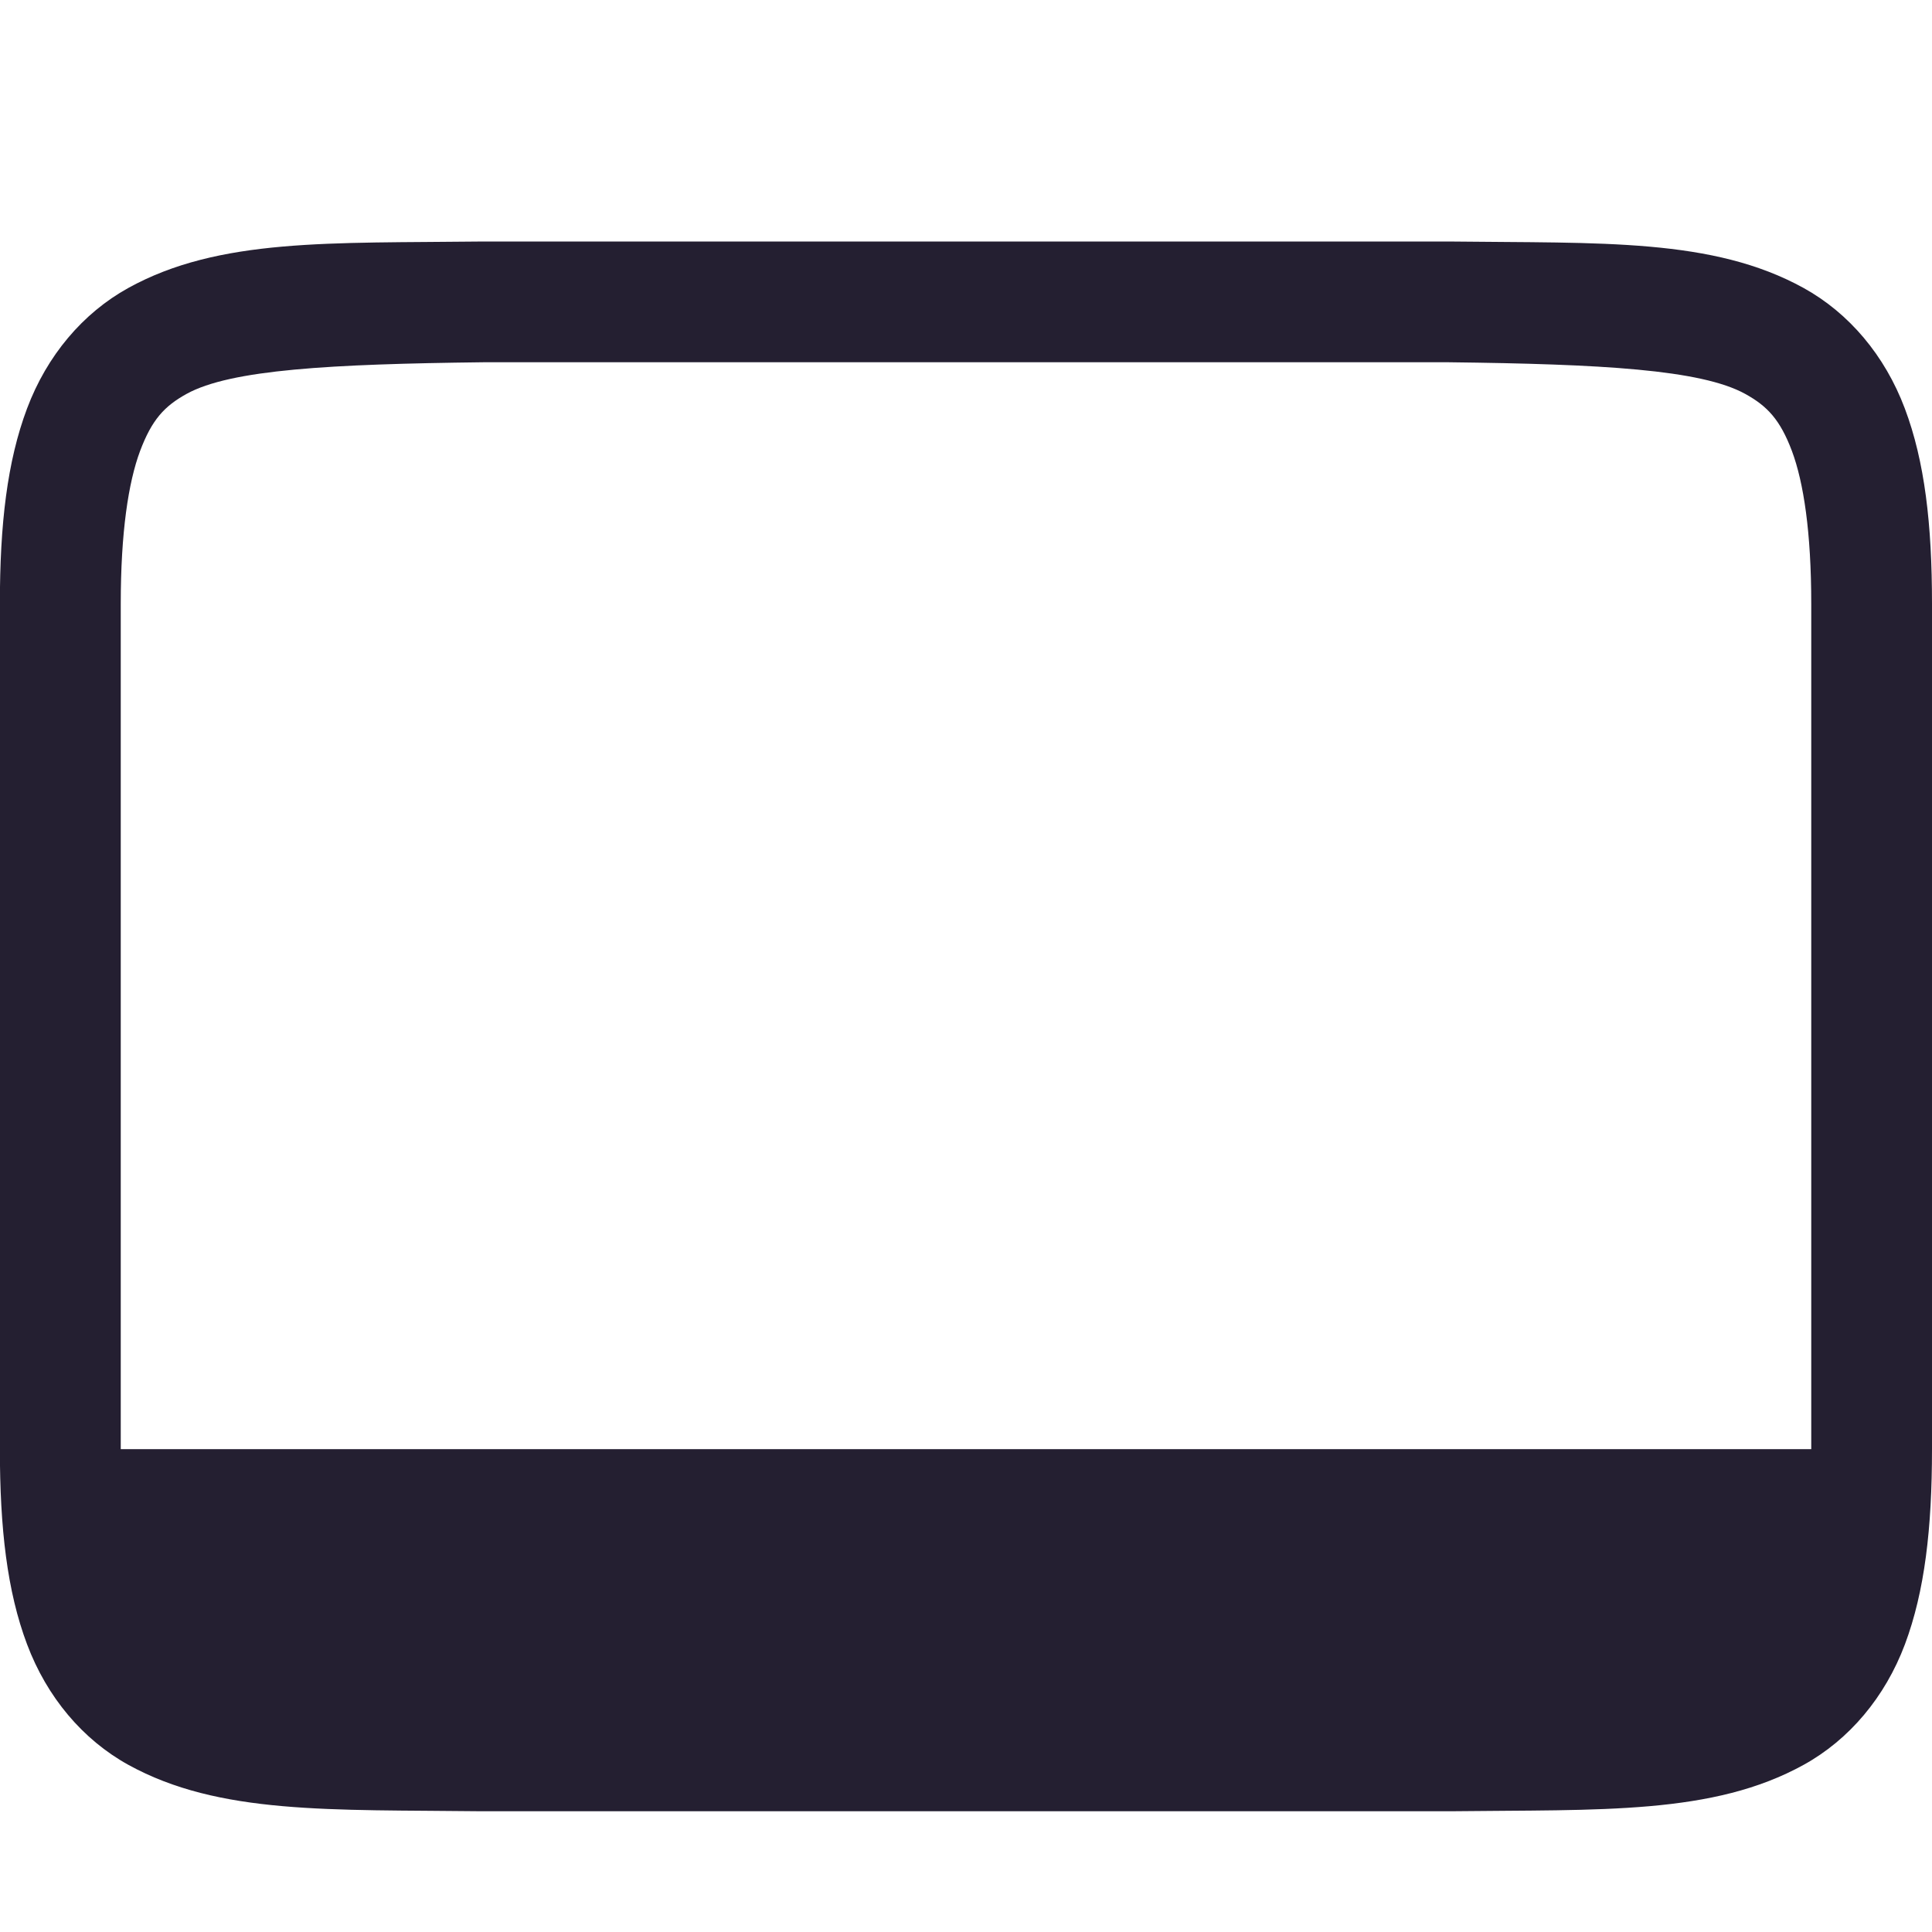
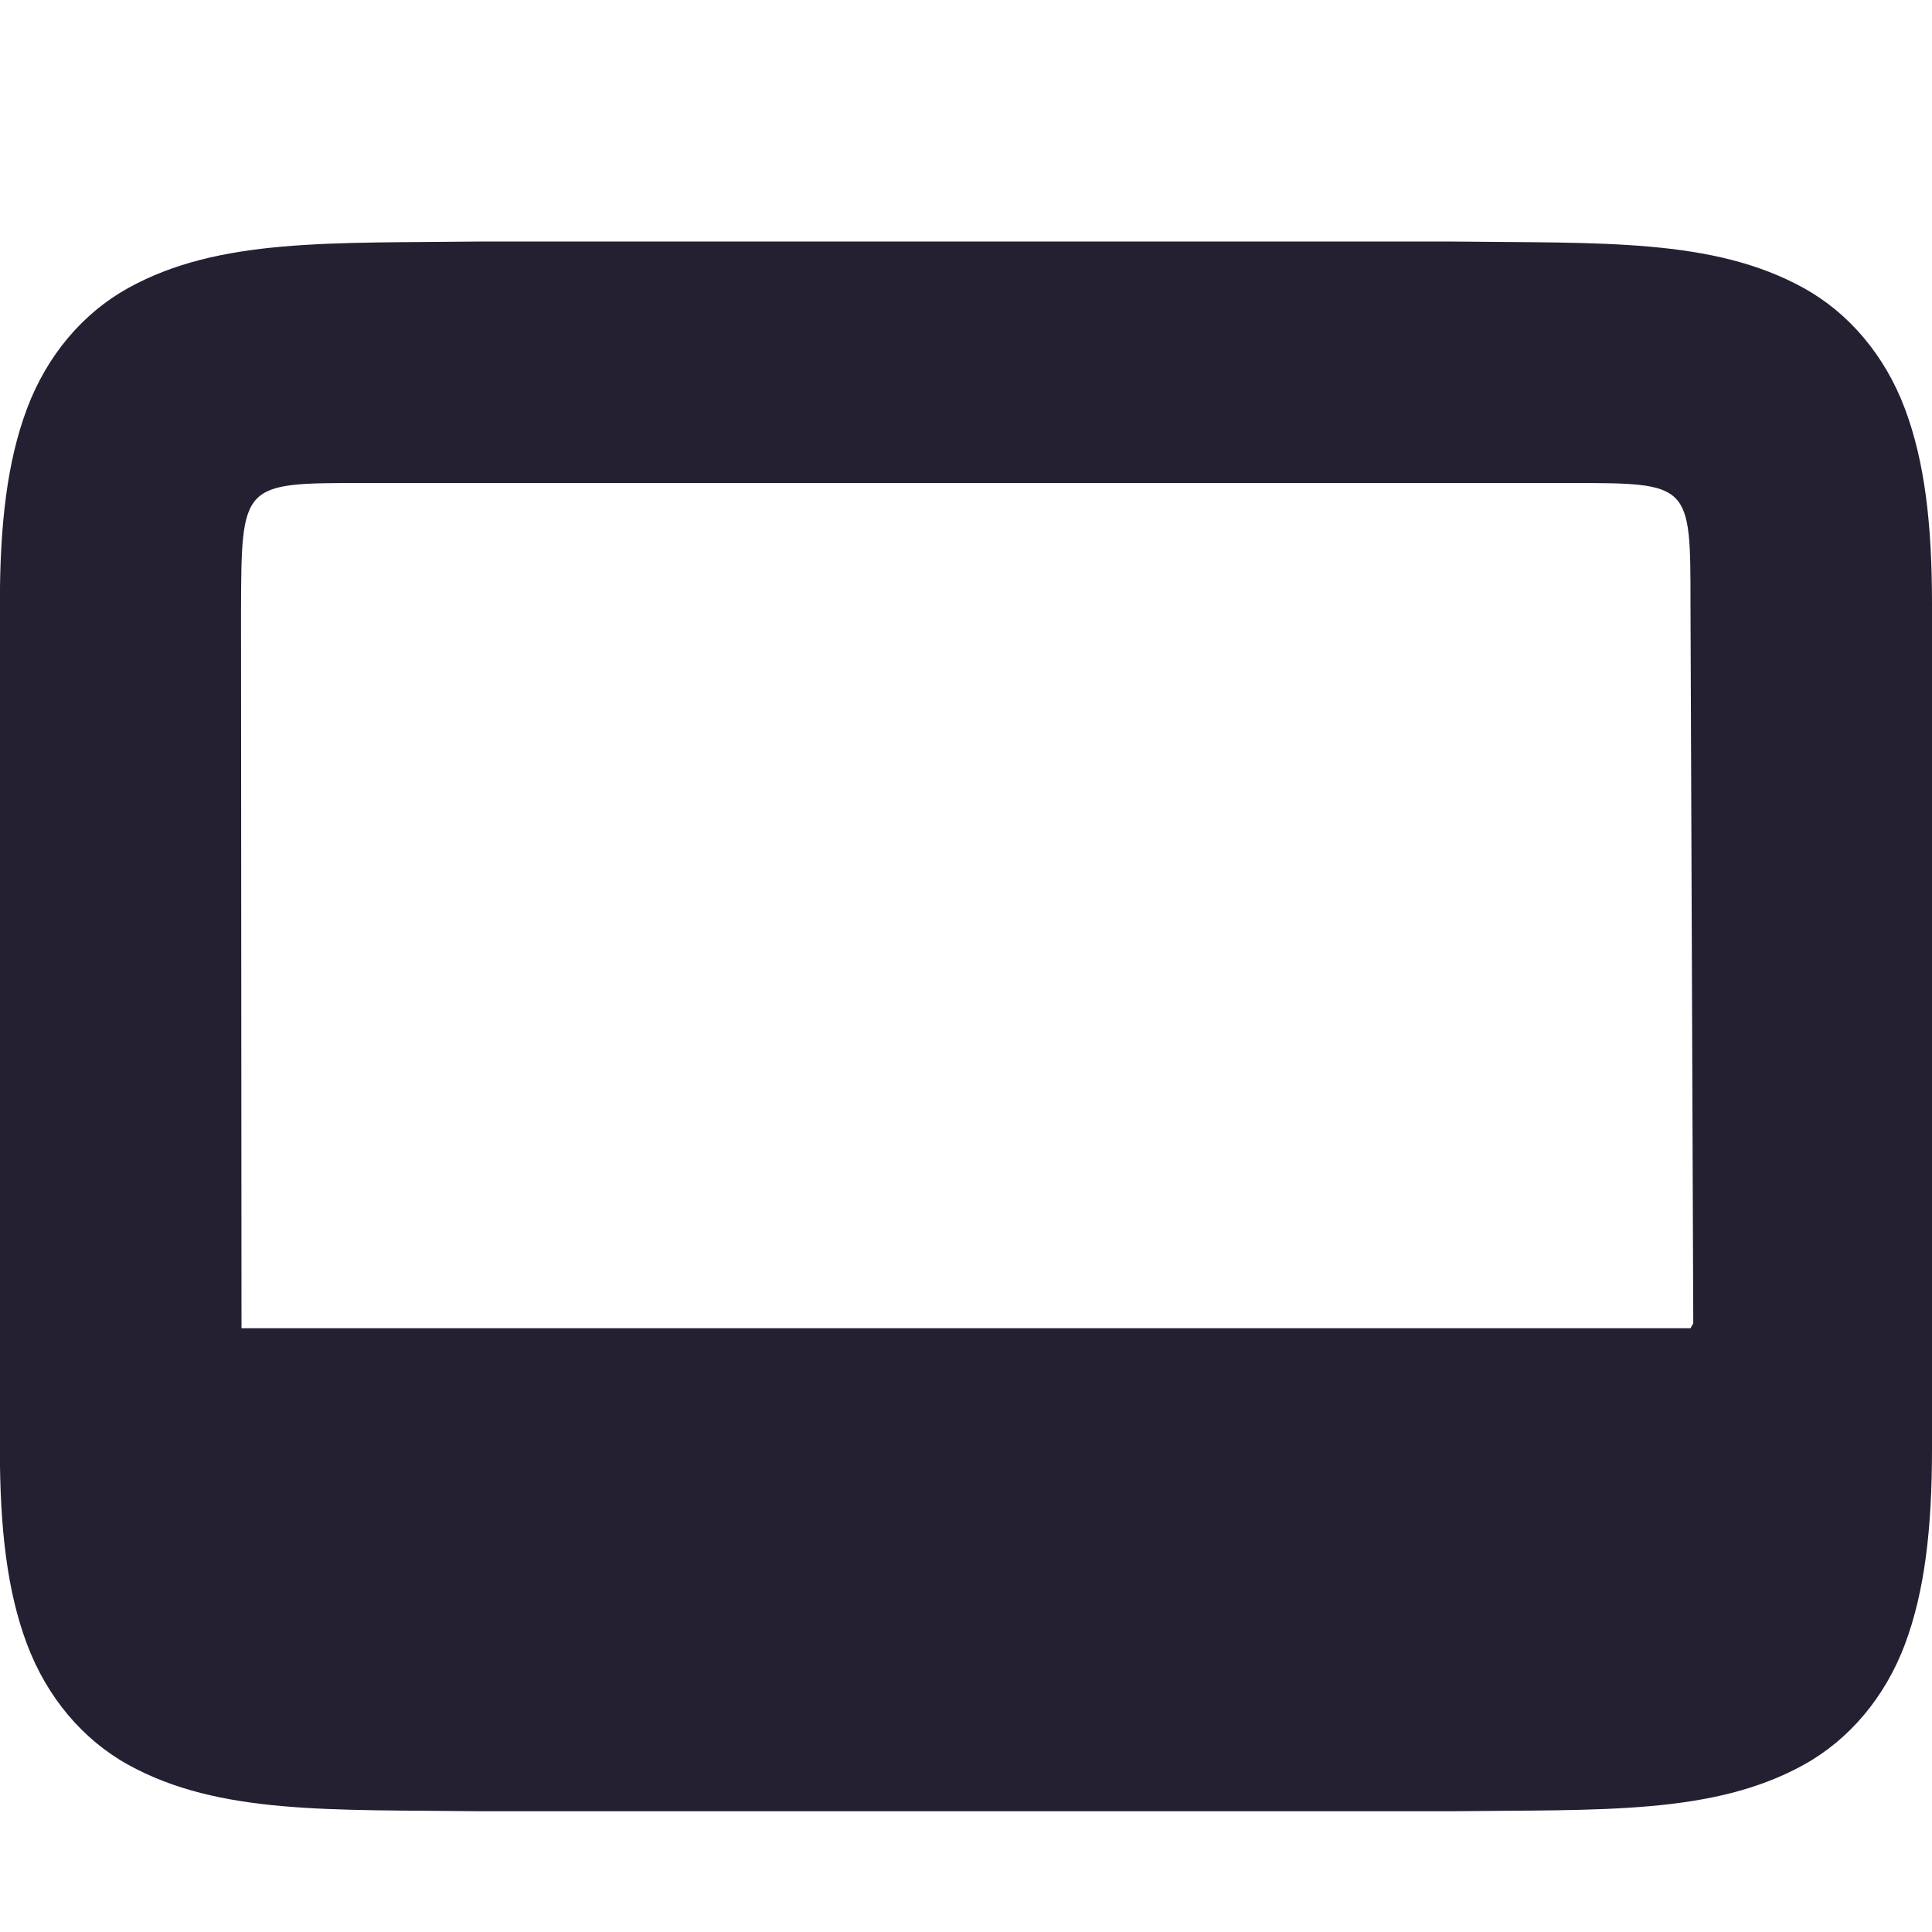
- <svg xmlns="http://www.w3.org/2000/svg" xmlns:ns1="http://www.openswatchbook.org/uri/2009/osb" width="16" height="16" version="1.1">
-   <defs>
+ <svg xmlns="http://www.w3.org/2000/svg" xmlns:ns1="http://www.openswatchbook.org/uri/2009/osb" width="16" height="16" version="1.1" id="svg15">
+   <defs id="defs9">
    <linearGradient id="linearGradient5606" ns1:paint="solid">
      <stop id="stop5608" offset="0" style="stop-color:#000000" />
    </linearGradient>
    <linearGradient id="linearGradient4526" ns1:paint="solid">
      <stop id="stop4528" offset="0" style="stop-color:#ffffff" />
    </linearGradient>
    <linearGradient id="linearGradient3600-4" ns1:paint="gradient">
      <stop id="stop3602-7" offset="0" style="stop-color:#f4f4f4" />
      <stop id="stop3604-6" offset="1" style="stop-color:#dbdbdb" />
    </linearGradient>
  </defs>
-   <g transform="translate(-632,-239.9999)">
-     <path d="m 635.994,242 c -1.258,0.015 -2.179,-0.031 -2.932,0.385 -0.376,0.208 -0.673,0.559 -0.838,0.998 -0.165,0.439 -0.225,0.96 -0.225,1.617 v 7 c 0,0.658 0.06,1.179 0.225,1.617 0.165,0.439 0.462,0.79 0.838,0.998 0.753,0.415 1.673,0.37 2.932,0.385 h 0.004 8.004 0.004 c 1.258,-0.015 2.179,0.031 2.932,-0.385 0.376,-0.208 0.673,-0.559 0.838,-0.998 0.164,-0.439 0.224,-0.96 0.224,-1.617 v -7 c 0,-0.658 -0.06,-1.179 -0.225,-1.617 -0.165,-0.439 -0.462,-0.79 -0.838,-0.998 -0.753,-0.415 -1.673,-0.37 -2.932,-0.385 h -0.004 -8.004 z m 0.006,1 h 8 c 1.259,0.015 2.087,0.06 2.453,0.262 0.183,0.101 0.289,0.213 0.387,0.473 0.097,0.26 0.16,0.673 0.16,1.266 v 7 h -4.947 -3.094 -5.959 v -7 c 0,-0.592 0.063,-1.006 0.16,-1.266 0.098,-0.26 0.201,-0.371 0.385,-0.473 0.366,-0.202 1.197,-0.247 2.455,-0.262 z" style="fill:#241f31" />
+   <g transform="translate(-632,-239.9999)" id="g13">
+     <path d="m 635.994,242 c -1.258,0.015 -2.179,-0.031 -2.932,0.385 -0.376,0.208 -0.673,0.559 -0.838,0.998 -0.165,0.439 -0.225,0.96 -0.225,1.617 v 7 c 0,0.658 0.06,1.179 0.225,1.617 0.165,0.439 0.462,0.79 0.838,0.998 0.753,0.415 1.673,0.37 2.932,0.385 h 0.004 8.004 0.004 c 1.258,-0.015 2.179,0.031 2.932,-0.385 0.376,-0.208 0.673,-0.559 0.838,-0.998 0.164,-0.439 0.224,-0.96 0.224,-1.617 v -7 c 0,-0.658 -0.06,-1.179 -0.225,-1.617 -0.165,-0.439 -0.462,-0.79 -0.838,-0.998 -0.753,-0.415 -1.673,-0.37 -2.932,-0.385 h -0.004 -8.004 z m 8.006,2 h 1 c 1,0 1,0 1,1 l 0.023,5.959 -0.023,0.041 h -12 l -0.004,-5.942 c 0.004,-1.058 0.004,-1.058 1.004,-1.058 0,0 6.083,0 9,0 z" style="fill:#241f31" id="path11" />
  </g>
</svg>
